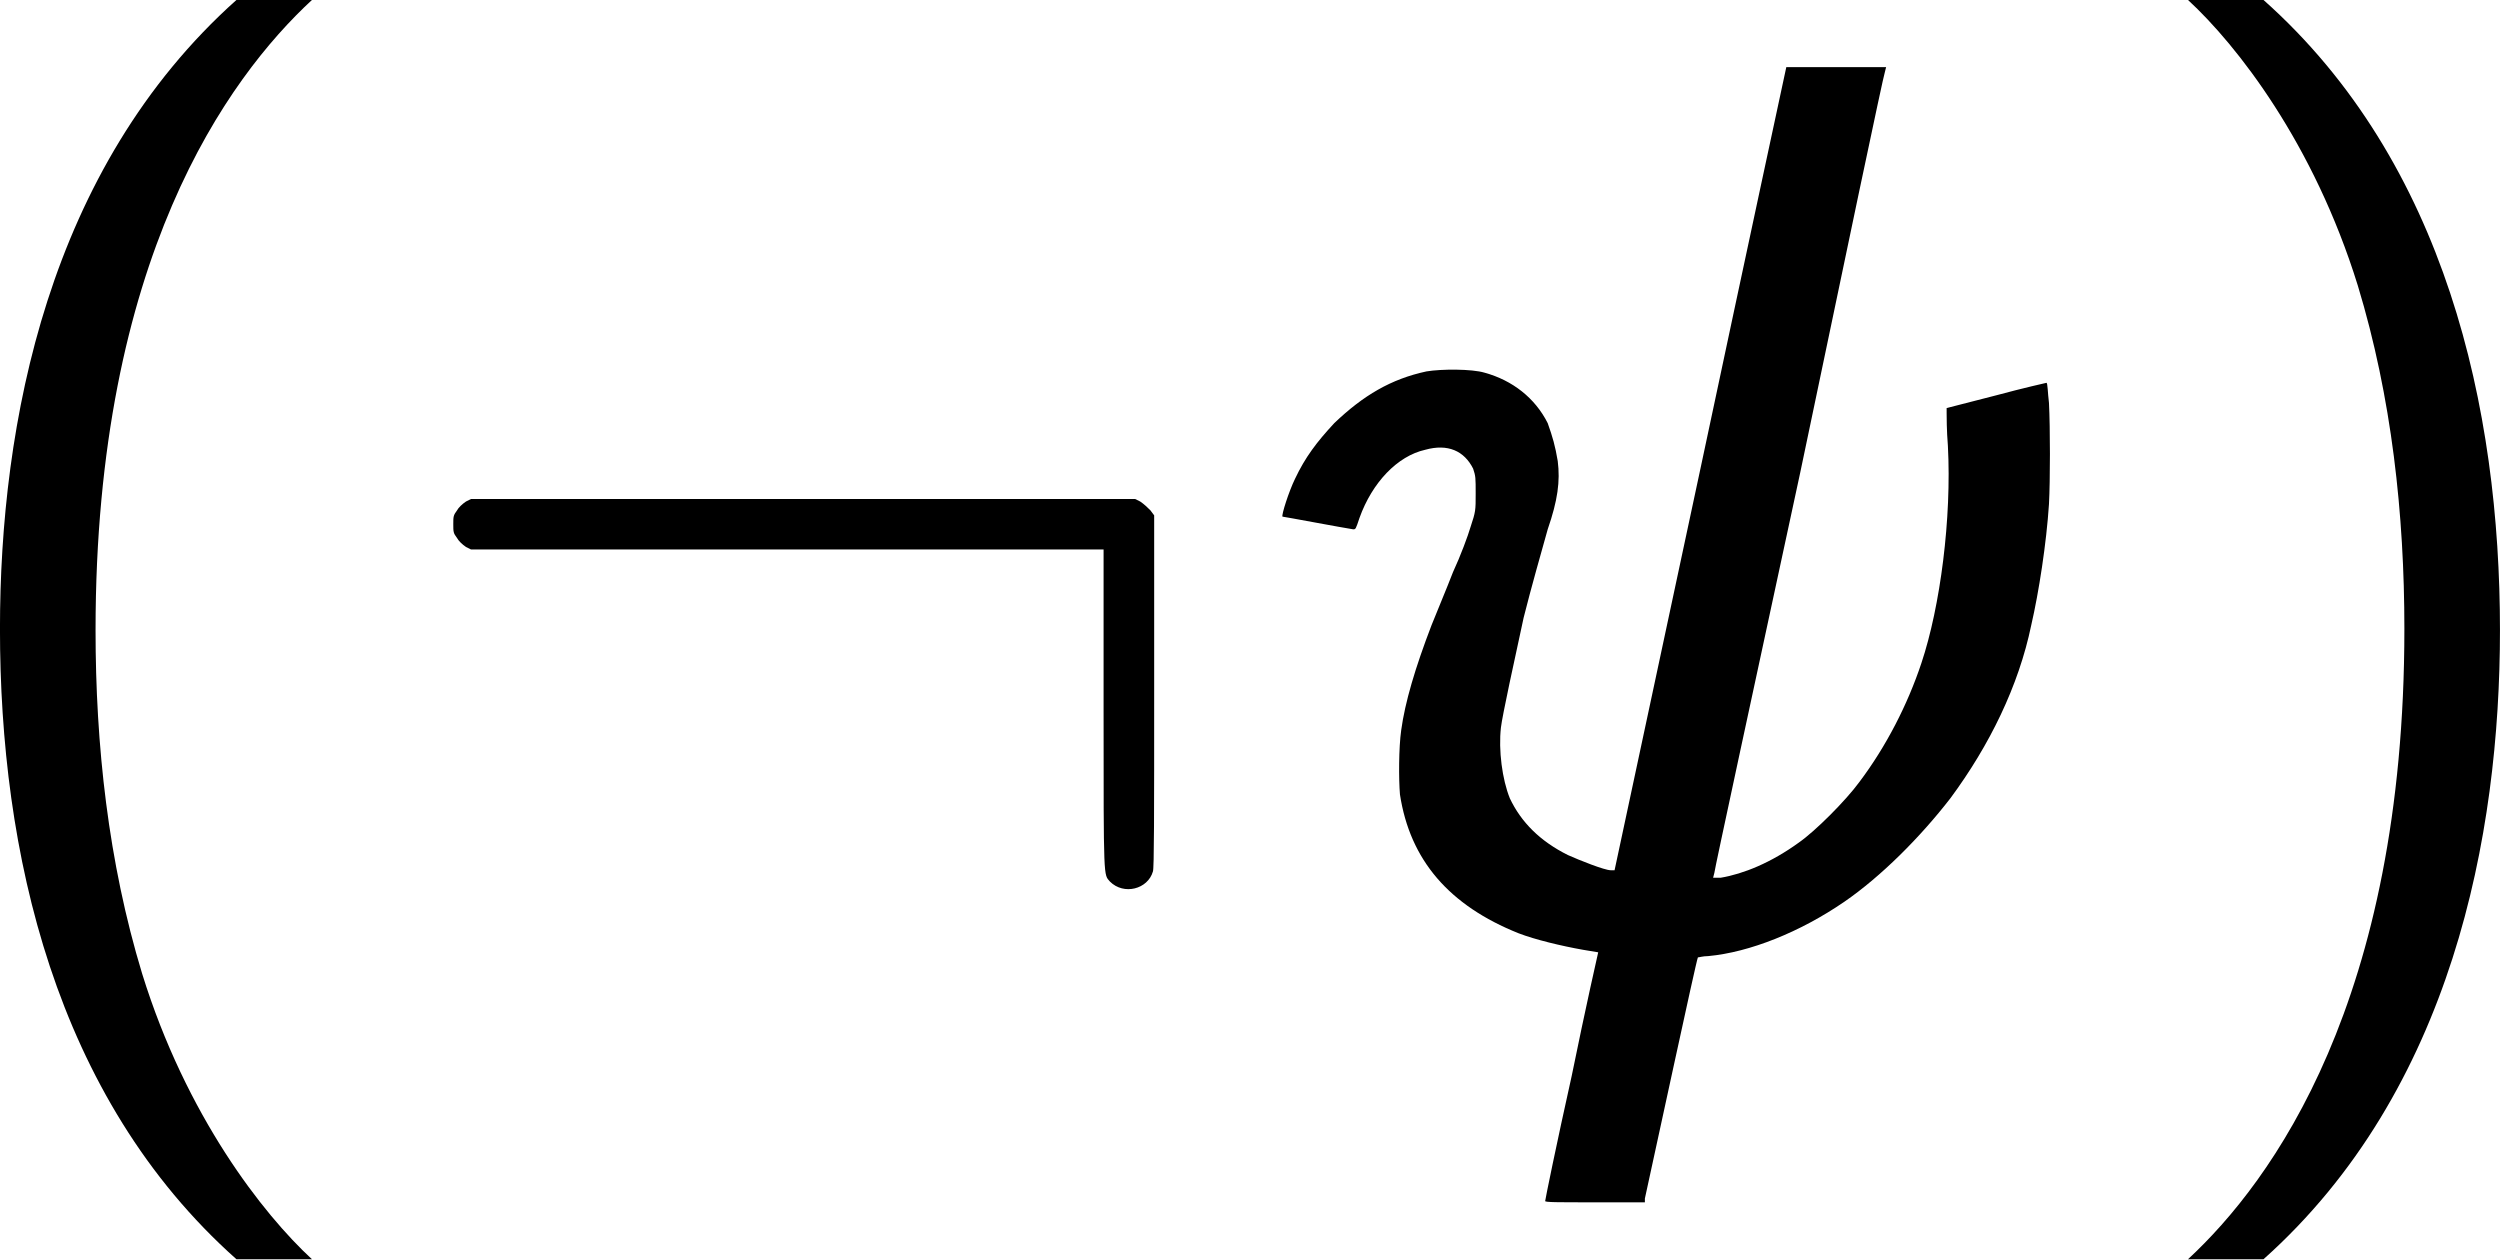
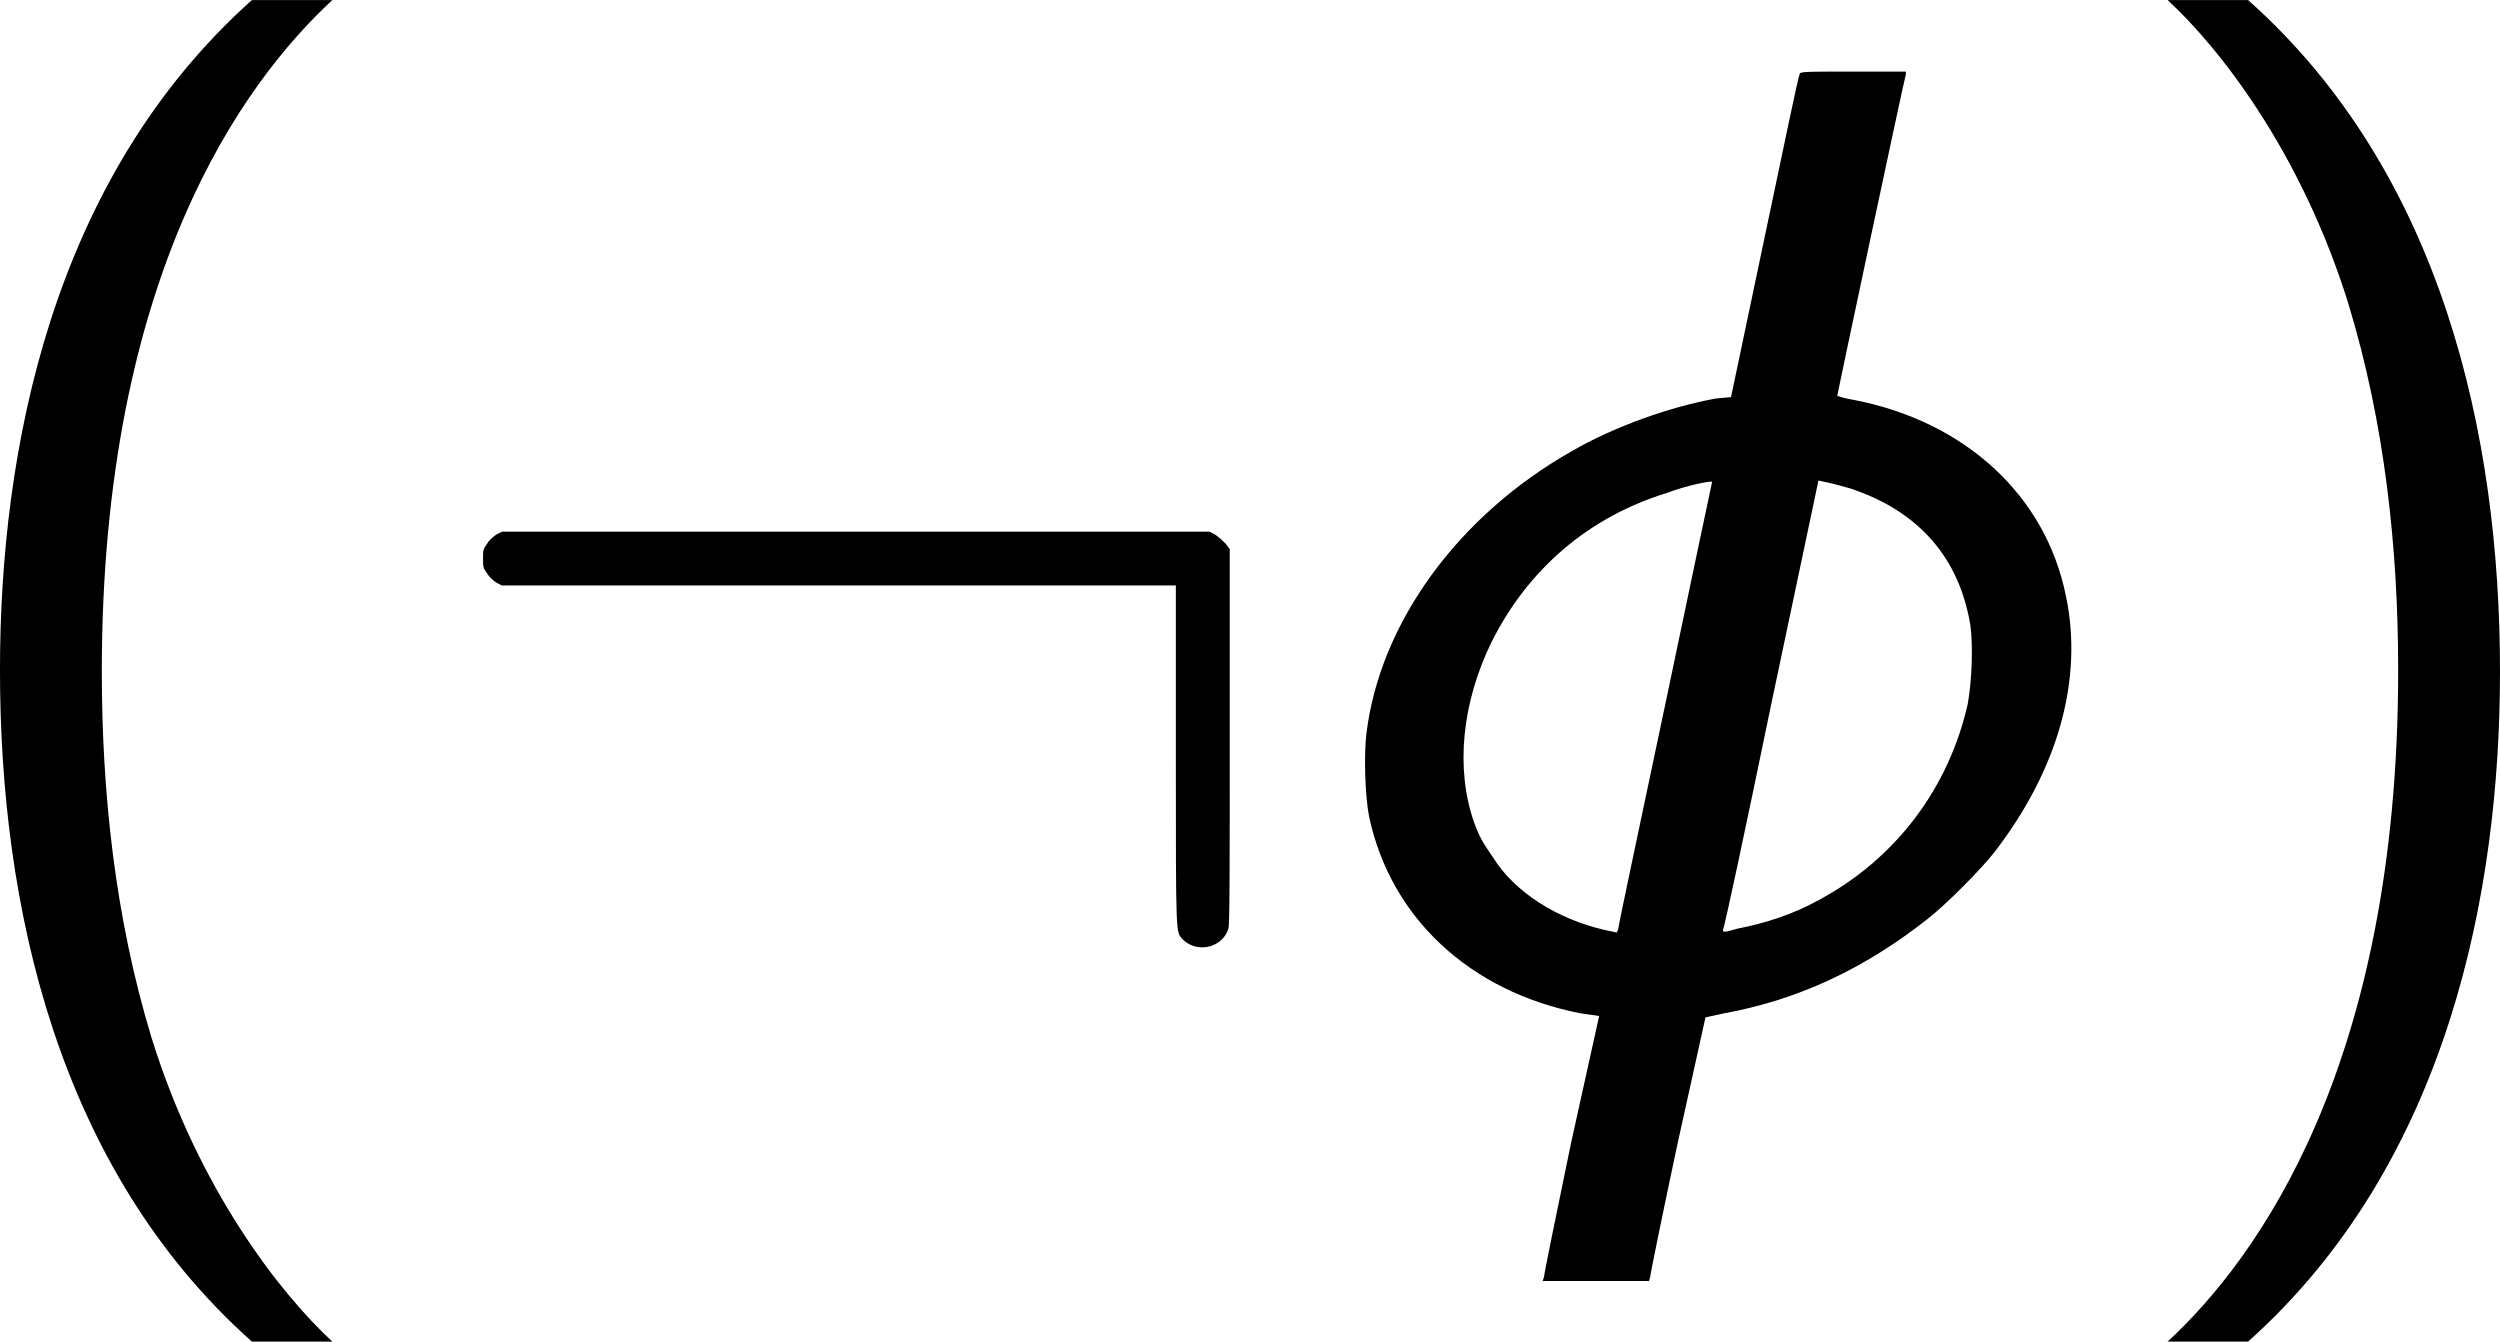
- <svg xmlns="http://www.w3.org/2000/svg" xmlns:xlink="http://www.w3.org/1999/xlink" version="1.1" width="33.138pt" height="16.691pt" viewBox="160.635 817.728 33.138 16.691">
+ <svg xmlns="http://www.w3.org/2000/svg" xmlns:xlink="http://www.w3.org/1999/xlink" version="1.1" width="31.105pt" height="16.691pt" viewBox="116.112 779.605 31.105 16.691">
  <defs>
-     <path id="g11-32" d="M5.32-8.297C5.32-8.297 4.949-6.575 4.507-4.495L3.694-.693H3.658C3.599-.693 3.359-.789 3.252-.837C2.989-.968 2.809-1.148 2.702-1.375C2.63-1.554 2.594-1.829 2.618-2.044C2.63-2.152 2.75-2.702 2.833-3.084C2.905-3.371 3.001-3.706 3.061-3.921C3.156-4.196 3.18-4.376 3.156-4.567C3.132-4.71 3.108-4.794 3.061-4.926C2.941-5.165 2.726-5.332 2.463-5.404C2.343-5.44 2.056-5.44 1.913-5.416C1.578-5.344 1.315-5.189 1.04-4.926C.873-4.746 .765-4.603 .669-4.4C.61-4.28 .538-4.053 .55-4.041C.562-4.041 1.136-3.933 1.219-3.921C1.243-3.921 1.243-3.921 1.279-4.029C1.399-4.364 1.638-4.615 1.901-4.674C2.116-4.734 2.271-4.663 2.355-4.495C2.379-4.423 2.379-4.411 2.379-4.256S2.379-4.089 2.331-3.945C2.307-3.862 2.236-3.67 2.164-3.515C2.104-3.359 2.008-3.132 1.961-3.013C1.805-2.606 1.71-2.283 1.674-2.02C1.65-1.853 1.65-1.554 1.662-1.411C1.757-.789 2.128-.359 2.786-.096C2.941-.036 3.192 .024 3.395 .06L3.539 .084C3.539 .084 3.419 .61 3.288 1.255C3.144 1.901 3.037 2.427 3.037 2.439S3.144 2.451 3.503 2.451H3.981V2.415C4.053 2.092 4.471 .143 4.483 .132C4.495 .132 4.531 .12 4.579 .12C4.973 .084 5.452-.108 5.87-.395C6.217-.634 6.587-1.004 6.874-1.375C7.245-1.877 7.52-2.439 7.639-3.013C7.711-3.324 7.783-3.79 7.807-4.16C7.819-4.388 7.819-4.878 7.807-5.117C7.795-5.212 7.795-5.308 7.783-5.308C7.783-5.308 7.568-5.26 7.305-5.189L6.838-5.069V-5.021C6.838-4.997 6.838-4.854 6.85-4.71C6.886-4.029 6.779-3.192 6.599-2.654C6.468-2.26 6.265-1.865 6.013-1.53C5.882-1.351 5.595-1.064 5.44-.956C5.177-.765 4.914-.658 4.698-.622H4.627L4.639-.669C4.639-.693 5.009-2.403 5.452-4.459C5.882-6.516 6.241-8.225 6.253-8.249L6.265-8.297H5.786H5.32Z" />
-     <path id="g8-58" d="M.789-4.184C.753-4.16 .717-4.125 .705-4.101C.669-4.053 .669-4.041 .669-3.969S.669-3.885 .705-3.838C.717-3.814 .753-3.778 .789-3.754L.837-3.73H3.838H6.826V-2.212C6.826-.574 6.826-.658 6.886-.586C7.018-.454 7.245-.514 7.293-.681C7.305-.705 7.305-1.231 7.305-2.391V-4.053L7.269-4.101C7.245-4.125 7.209-4.16 7.173-4.184L7.125-4.208H3.981H.837L.789-4.184Z" />
-     <path id="g16-40" d="M3.168-8.933C1.382-7.337 .929-4.919 .929-2.978C.929-.881 1.441 1.453 3.168 2.99H3.883C3.418 2.561 2.692 1.632 2.275 .286C1.953-.774 1.834-1.882 1.834-2.966C1.834-6.479 3.085-8.194 3.883-8.933H3.168Z" />
-     <path id="g16-41" d="M1.358 2.99C3.144 1.394 3.597-1.024 3.597-2.966C3.597-5.062 3.085-7.396 1.358-8.933H.643C1.108-8.504 1.834-7.575 2.251-6.229C2.573-5.169 2.692-4.061 2.692-2.978C2.692 .536 1.441 2.251 .643 2.99H1.358Z" />
+     <path id="g14-30" d="M4.4-8.273C4.388-8.261 4.256-7.615 4.089-6.826L3.79-5.404L3.658-5.392C3.252-5.32 2.75-5.141 2.379-4.926C1.363-4.352 .669-3.395 .55-2.415C.526-2.224 .538-1.853 .574-1.674C.765-.777 1.47-.12 2.451 .072L2.618 .096L2.367 1.231C2.236 1.865 2.128 2.391 2.128 2.415L2.116 2.451H2.582H3.061L3.072 2.415C3.072 2.391 3.18 1.865 3.312 1.243L3.563 .108L3.73 .072C4.388-.048 4.973-.323 5.535-.765C5.691-.885 6.013-1.207 6.133-1.363C6.695-2.092 6.922-2.893 6.767-3.634C6.587-4.531 5.87-5.189 4.878-5.38C4.794-5.392 4.734-5.416 4.734-5.416C4.734-5.428 5.32-8.189 5.344-8.273V-8.297H4.878C4.435-8.297 4.4-8.297 4.4-8.273ZM3.204-2.666C2.977-1.59 2.786-.693 2.786-.669C2.786-.669 2.774-.646 2.774-.646S2.666-.669 2.666-.669C2.248-.765 1.865-1.004 1.674-1.315C1.59-1.435 1.554-1.494 1.506-1.626C1.339-2.104 1.399-2.69 1.662-3.228C1.985-3.873 2.523-4.34 3.228-4.555C3.383-4.615 3.61-4.663 3.622-4.651C3.622-4.651 3.431-3.754 3.204-2.666ZM4.854-4.591C5.464-4.388 5.822-3.969 5.918-3.371C5.942-3.18 5.93-2.881 5.894-2.678C5.727-1.937 5.26-1.303 4.567-.933C4.352-.813 4.101-.729 3.85-.681C3.73-.646 3.718-.646 3.718-.669C3.73-.681 3.921-1.578 4.148-2.678L4.567-4.663L4.674-4.639C4.734-4.627 4.806-4.603 4.854-4.591Z" />
+     <path id="g11-58" d="M.789-4.184C.753-4.16 .717-4.125 .705-4.101C.669-4.053 .669-4.041 .669-3.969S.669-3.885 .705-3.838C.717-3.814 .753-3.778 .789-3.754L.837-3.73H3.838H6.826V-2.212C6.826-.574 6.826-.658 6.886-.586C7.018-.454 7.245-.514 7.293-.681C7.305-.705 7.305-1.231 7.305-2.391V-4.053L7.269-4.101C7.245-4.125 7.209-4.16 7.173-4.184L7.125-4.208H3.981H.837L.789-4.184Z" />
+     <path id="g19-40" d="M3.168-8.933C1.382-7.337 .929-4.919 .929-2.978C.929-.881 1.441 1.453 3.168 2.99H3.883C3.418 2.561 2.692 1.632 2.275 .286C1.953-.774 1.834-1.882 1.834-2.966C1.834-6.479 3.085-8.194 3.883-8.933H3.168Z" />
+     <path id="g19-41" d="M1.358 2.99C3.144 1.394 3.597-1.024 3.597-2.966C3.597-5.062 3.085-7.396 1.358-8.933H.643C1.108-8.504 1.834-7.575 2.251-6.229C2.573-5.169 2.692-4.061 2.692-2.978C2.692 .536 1.441 2.251 .643 2.99H1.358Z" />
  </defs>
  <g id="page1" transform="matrix(1.4 0 0 1.4 0 0)">
-     <use x="113.81" y="593.024" xlink:href="#g16-40" />
-     <use x="118.362" y="593.024" xlink:href="#g8-58" />
-     <use x="126.332" y="593.024" xlink:href="#g11-32" />
-     <use x="134.812" y="593.024" xlink:href="#g16-41" />
+     <use x="82.008" y="565.794" xlink:href="#g19-40" />
+     <use x="86.561" y="565.794" xlink:href="#g11-58" />
+     <use x="94.531" y="565.794" xlink:href="#g14-30" />
+     <use x="101.558" y="565.794" xlink:href="#g19-41" />
  </g>
</svg>
